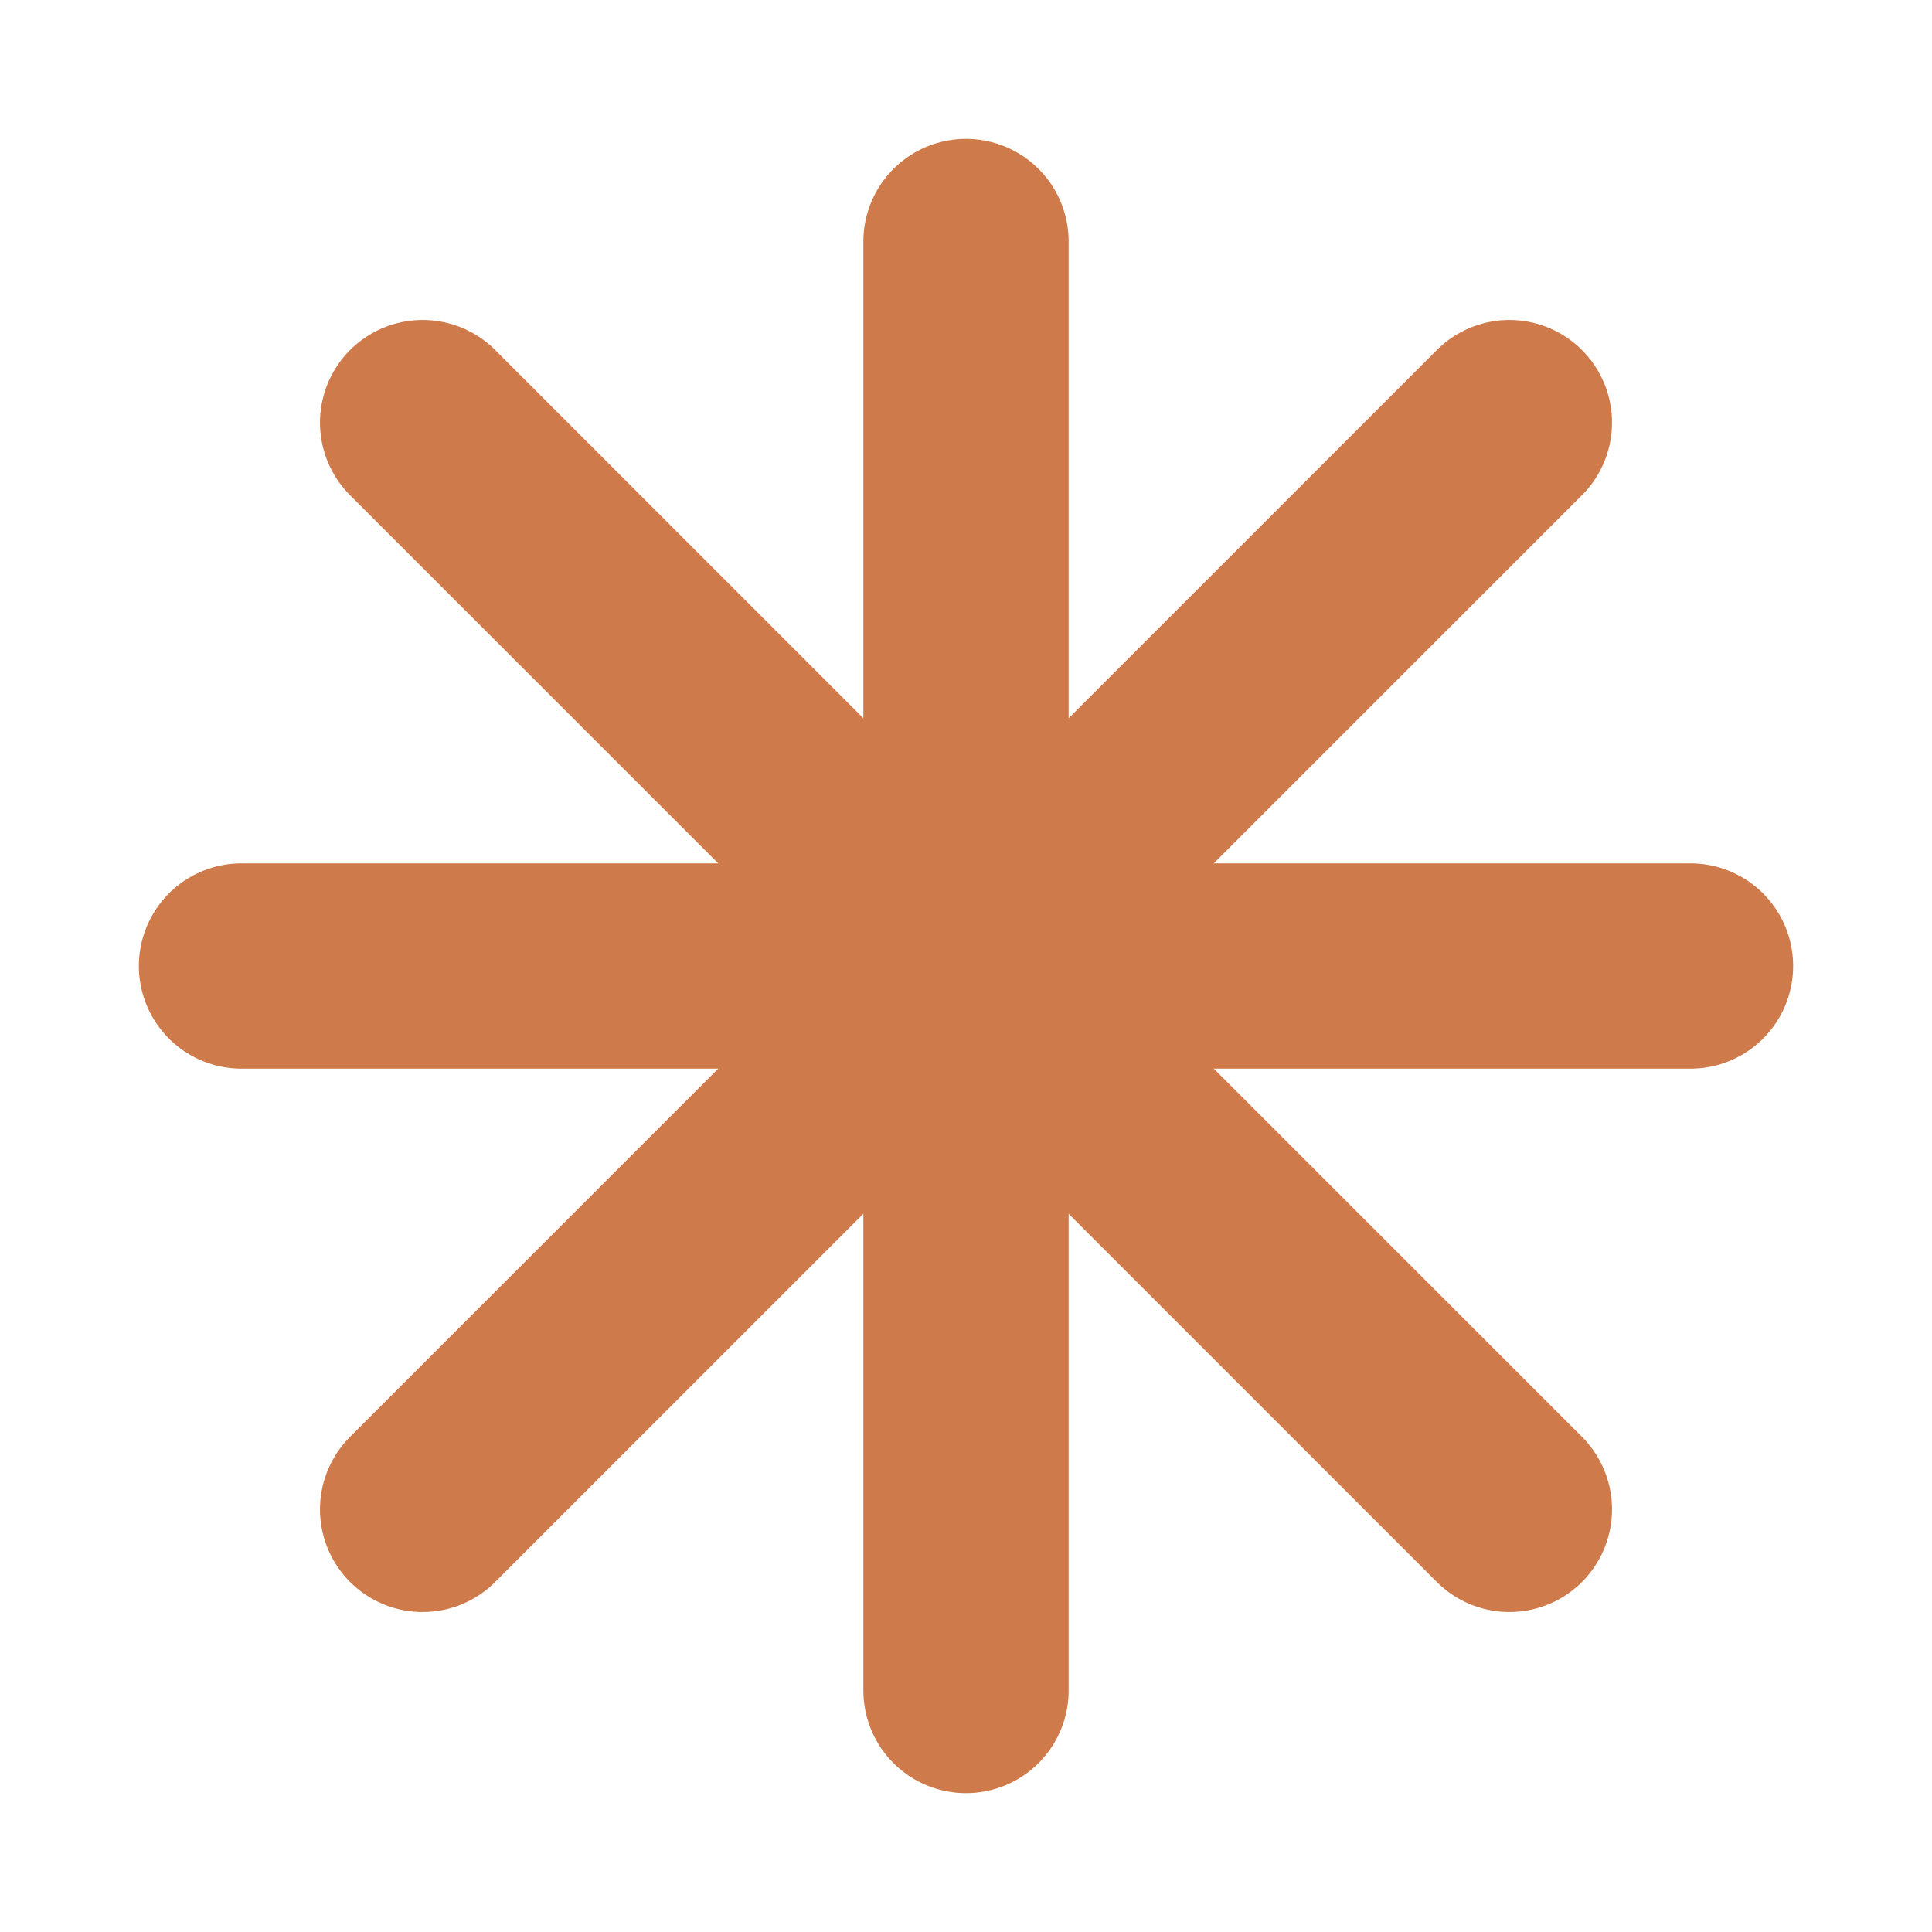
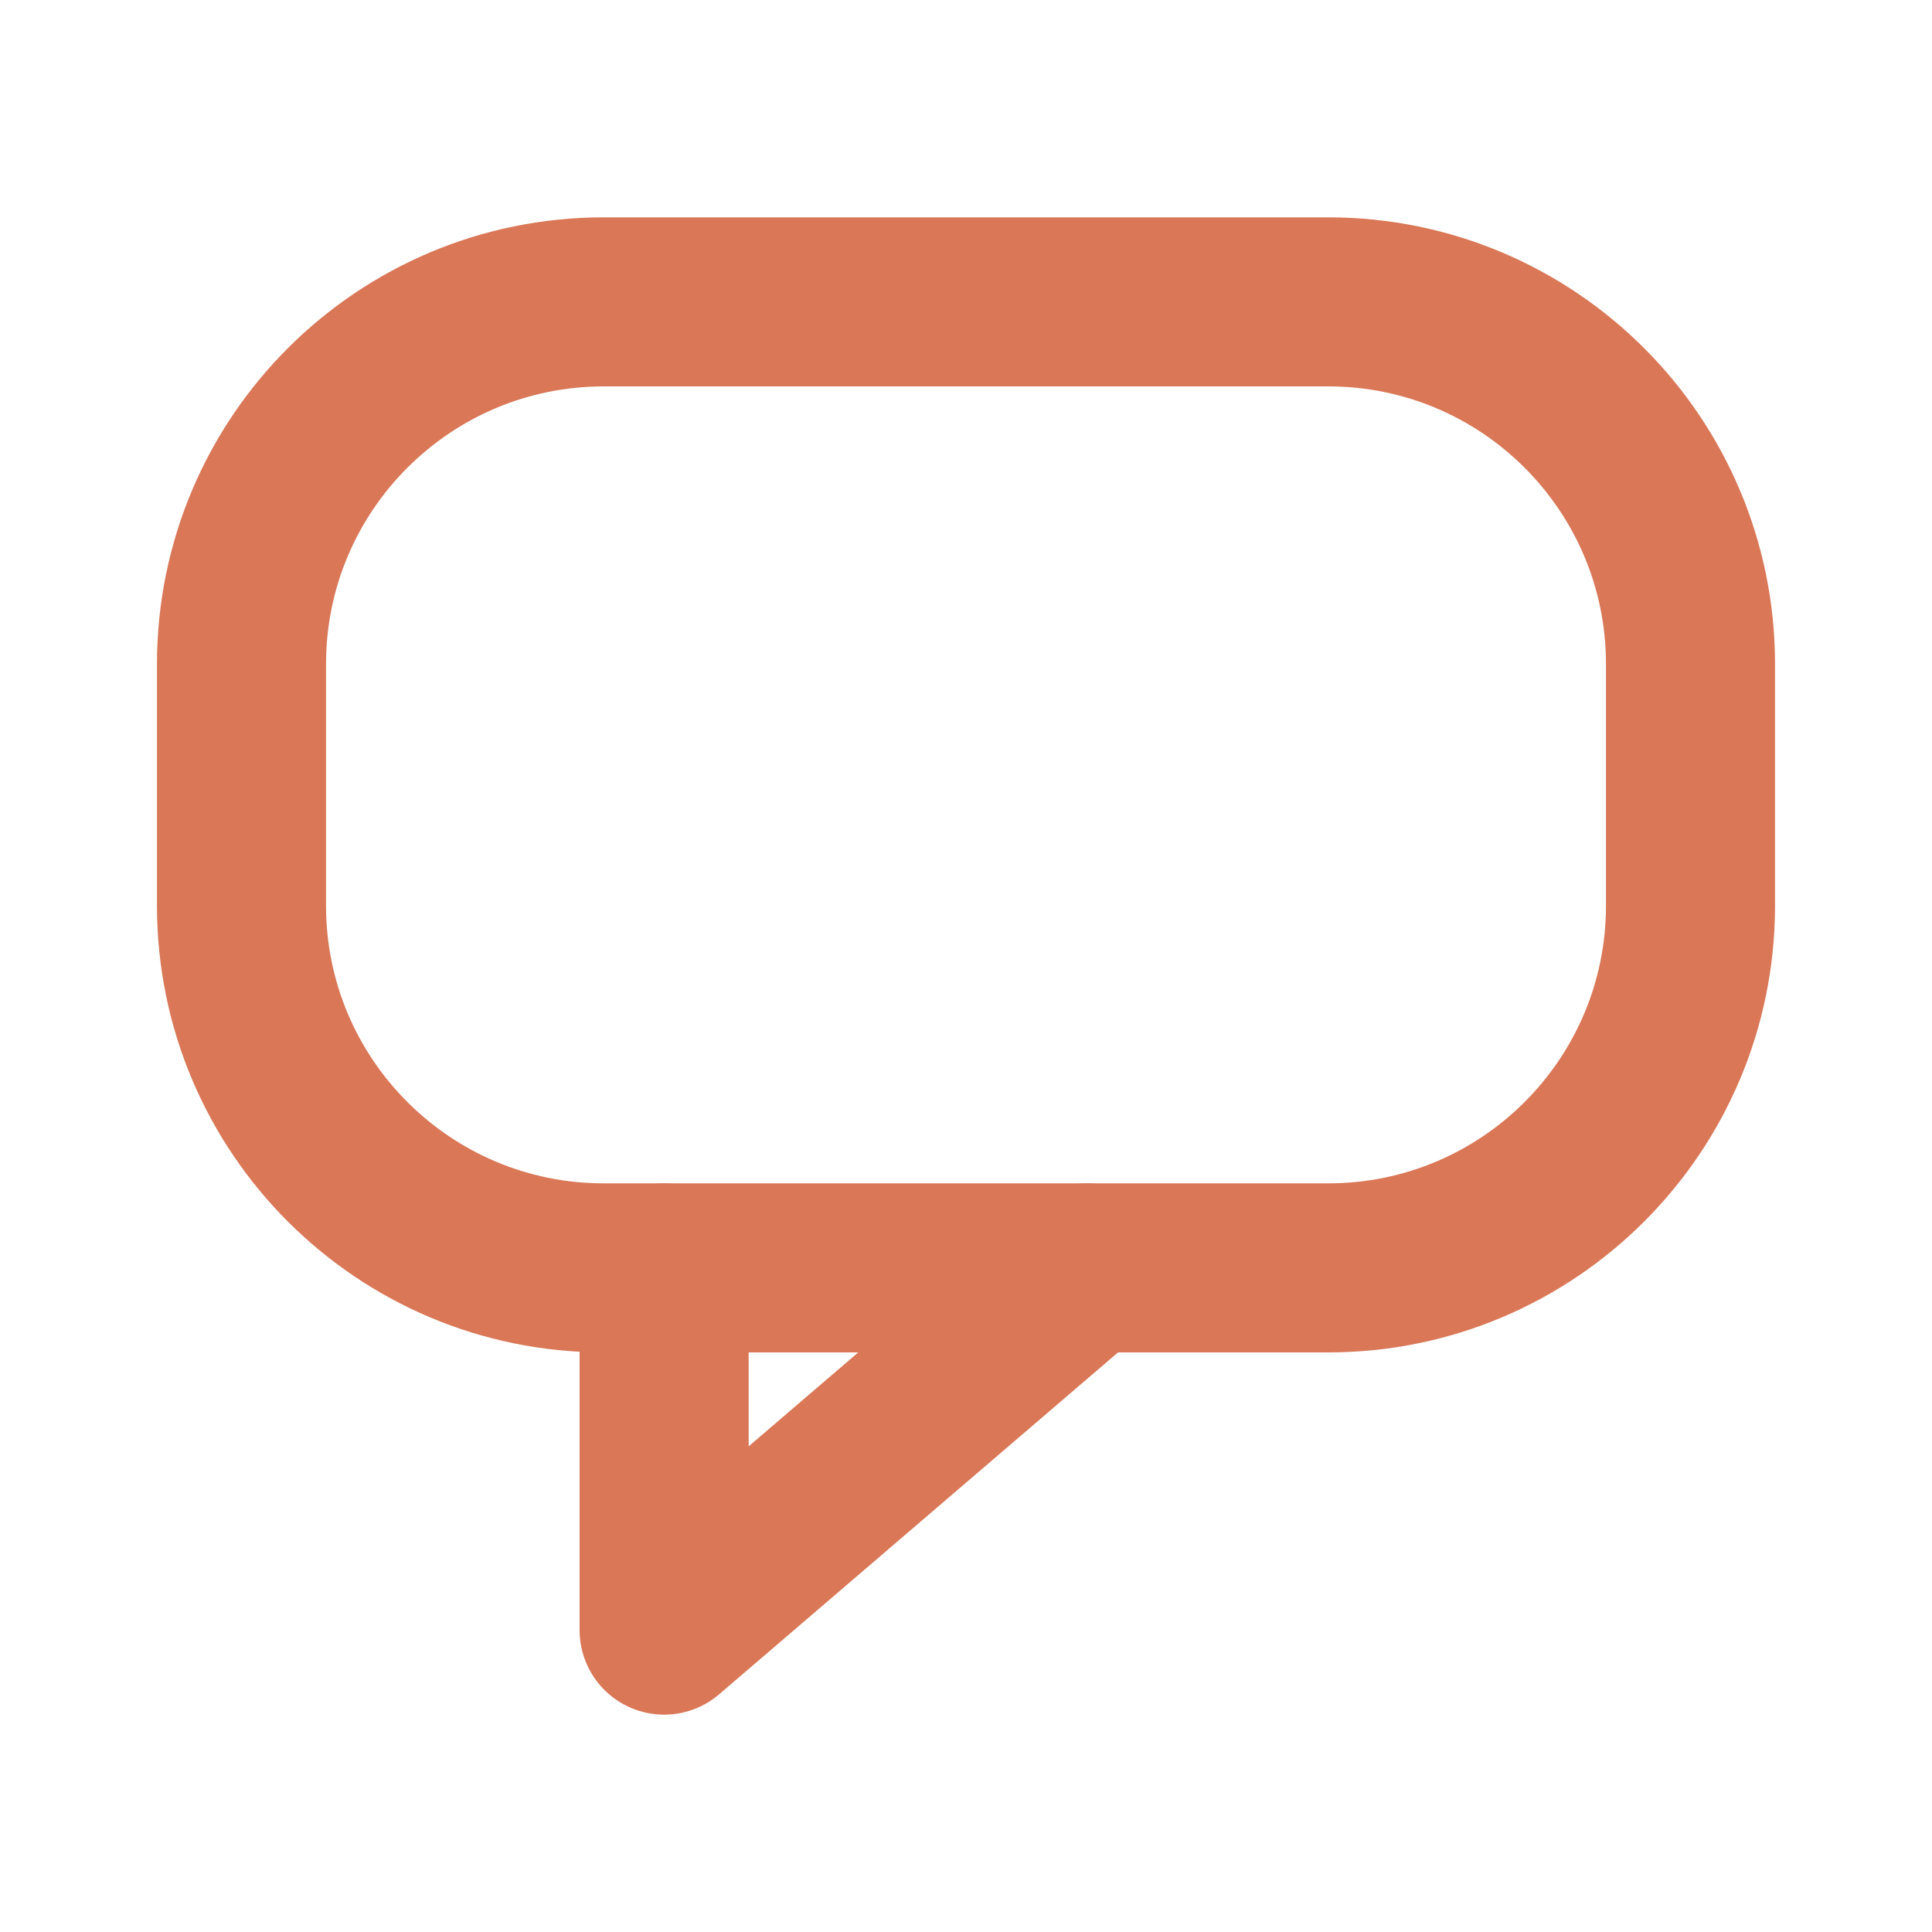
<svg xmlns="http://www.w3.org/2000/svg" viewBox="0 0 16 16" width="16" height="16">
-   <g stroke="#CF7A4A" stroke-width="1.7" stroke-linecap="round">
-     <line x1="8" y1="2" x2="8" y2="14" />
-     <line x1="2" y1="8" x2="14" y2="8" />
-     <line x1="3.5" y1="3.5" x2="12.5" y2="12.5" />
-     <line x1="12.5" y1="3.5" x2="3.5" y2="12.5" />
+   <g fill="none" stroke="#D97757" stroke-width="1.4" stroke-linecap="round" stroke-linejoin="round">
+     <rect x="2" y="2.5" width="12" height="8" rx="3" />
+     <path d="M5.5 10.5 L5.5 13.5 L9 10.5" />
  </g>
</svg>
